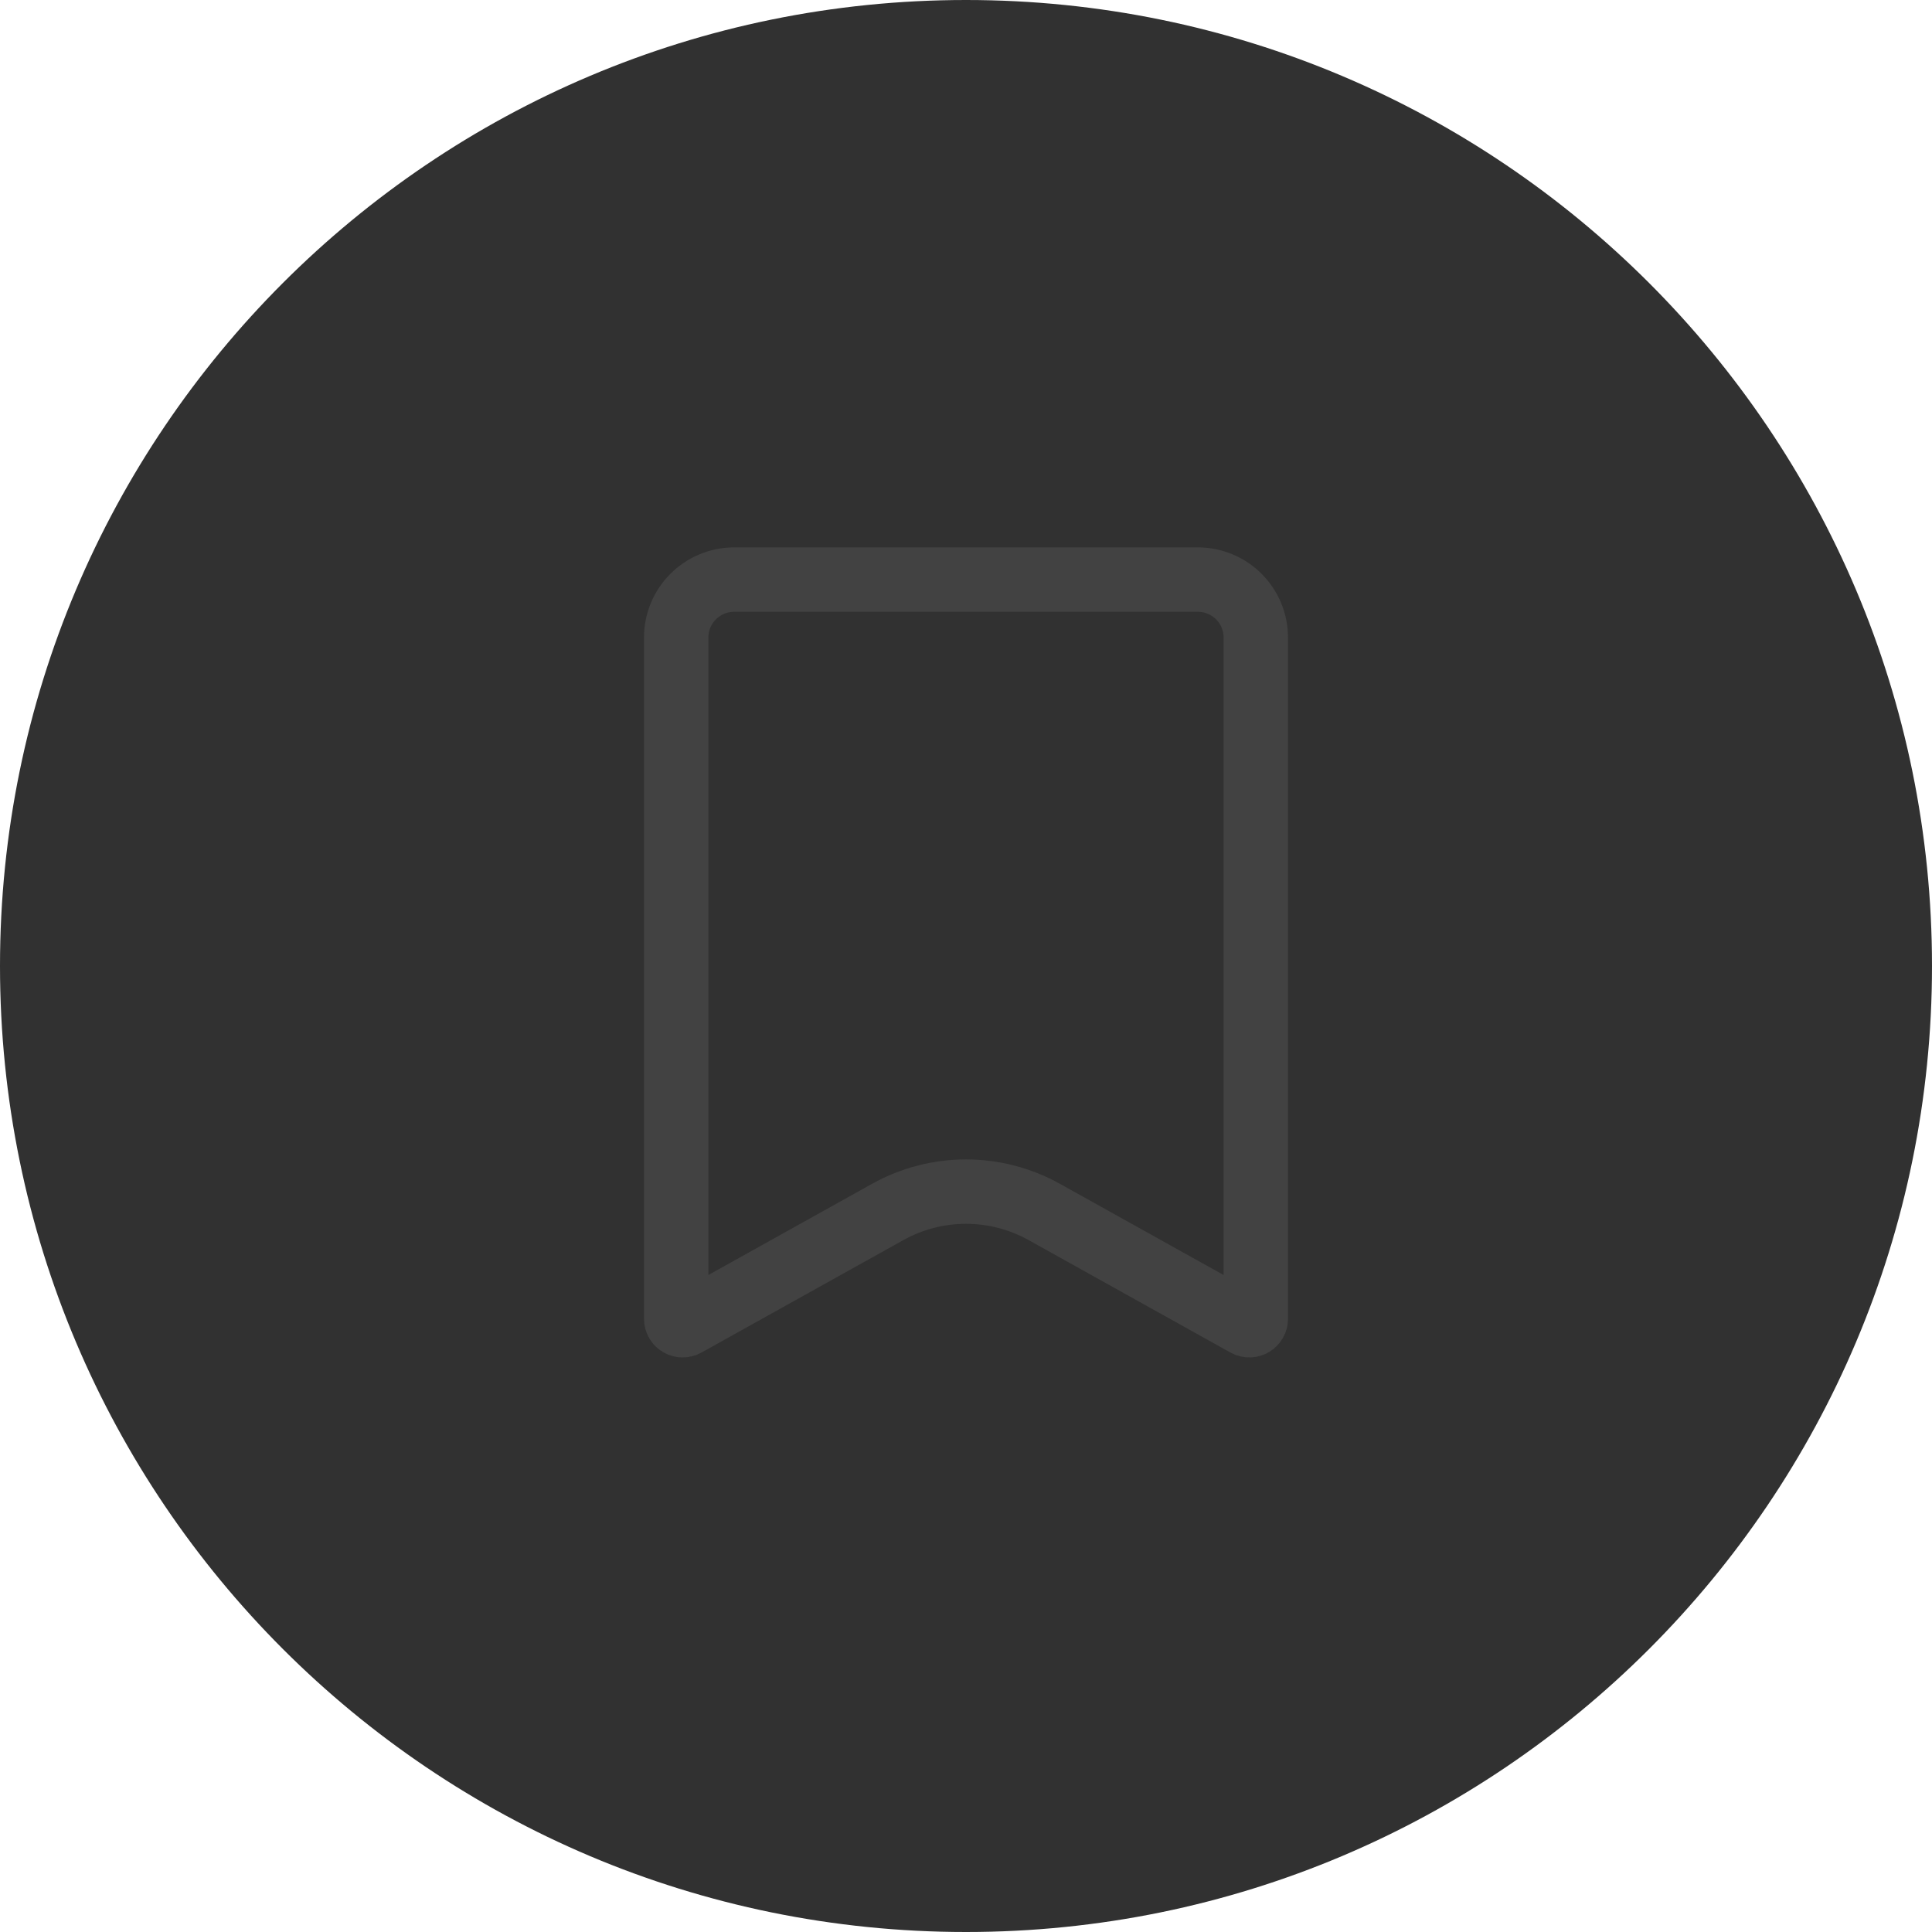
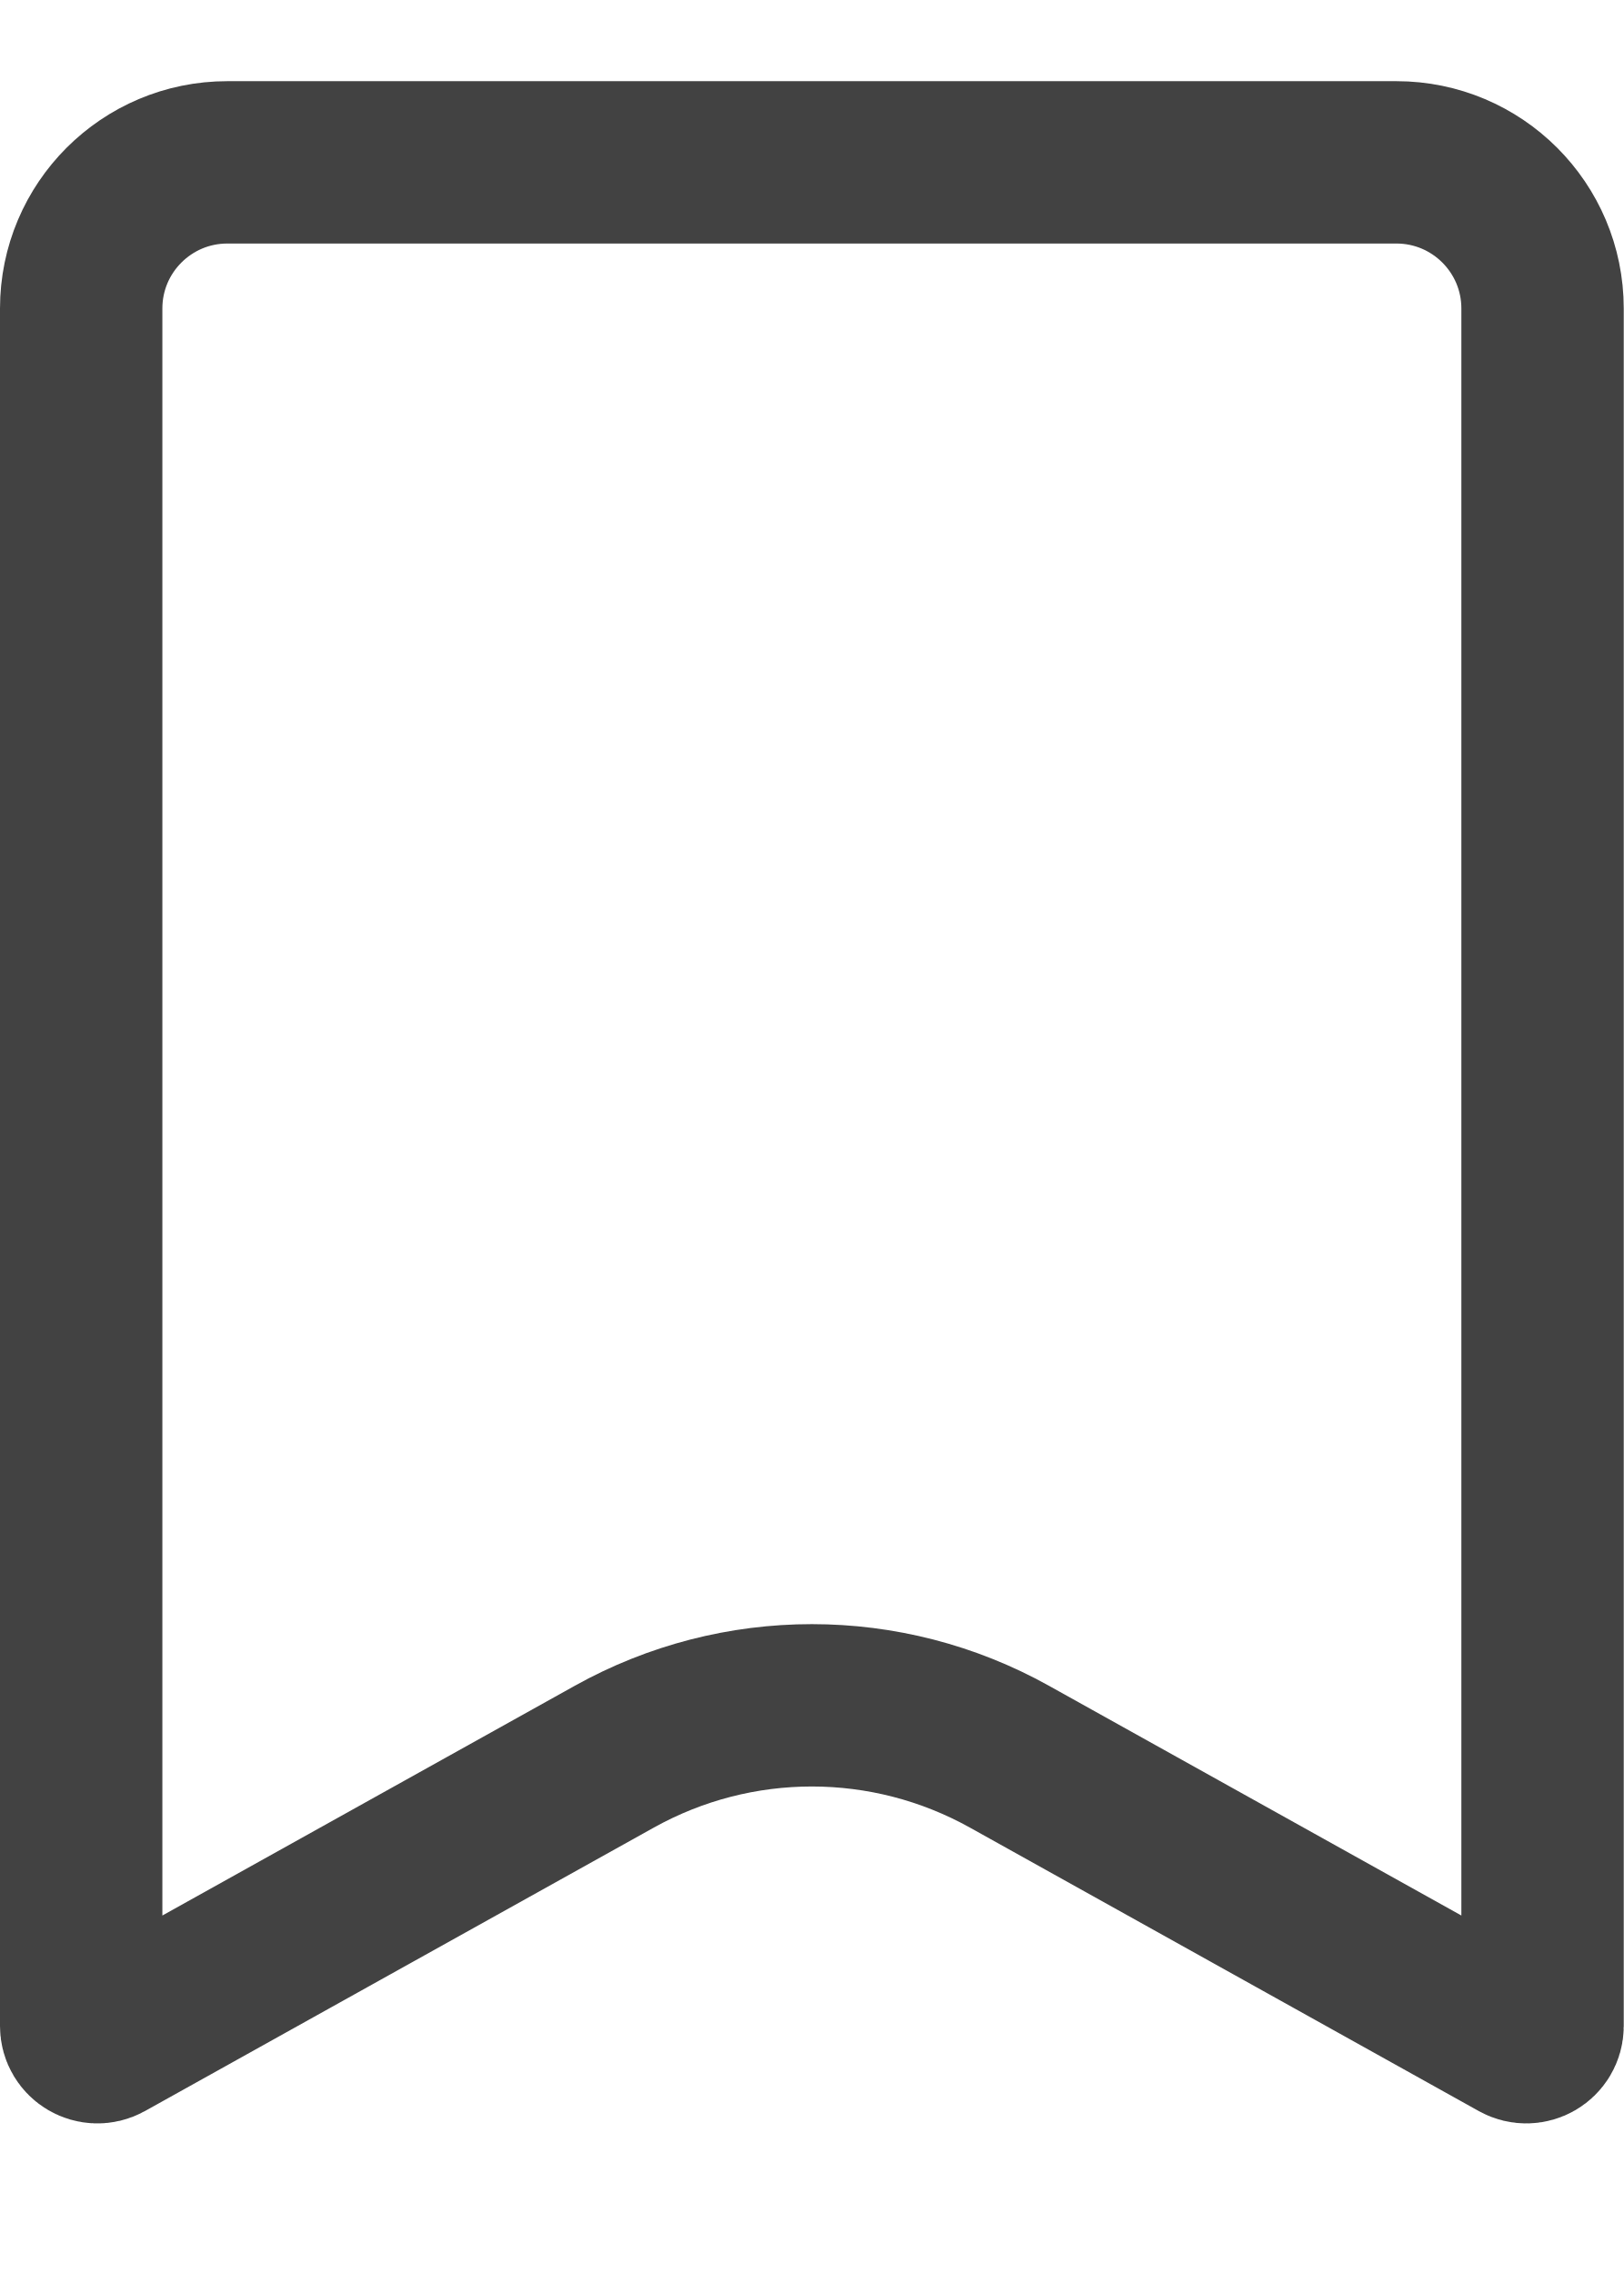
- <svg xmlns="http://www.w3.org/2000/svg" width="30" height="30" viewBox="0 0 30 30" fill="none">
-   <rect width="30" height="30" rx="15" fill="#313131" />
-   <path d="M10.5 9.9C10.5 9.403 10.903 9 11.4 9H18.6C19.097 9 19.5 9.403 19.5 9.9V20.479C19.5 20.555 19.418 20.603 19.351 20.566L16.217 18.82C15.46 18.398 14.54 18.398 13.783 18.82L10.649 20.566C10.582 20.603 10.5 20.555 10.5 20.479V9.9Z" stroke="#424242" />
+ <svg xmlns="http://www.w3.org/2000/svg" width="10" height="14" viewBox="0 0 10 14" fill="none">
+   <path d="M0.5 1.9C0.5 1.403 0.903 1 1.4 1H8.6C9.097 1 9.5 1.403 9.5 1.9V12.479C9.5 12.555 9.418 12.603 9.351 12.566L6.217 10.82C5.46 10.398 4.54 10.398 3.783 10.82L0.649 12.566C0.582 12.603 0.5 12.555 0.5 12.479V1.9Z" stroke="#424242" />
</svg>
